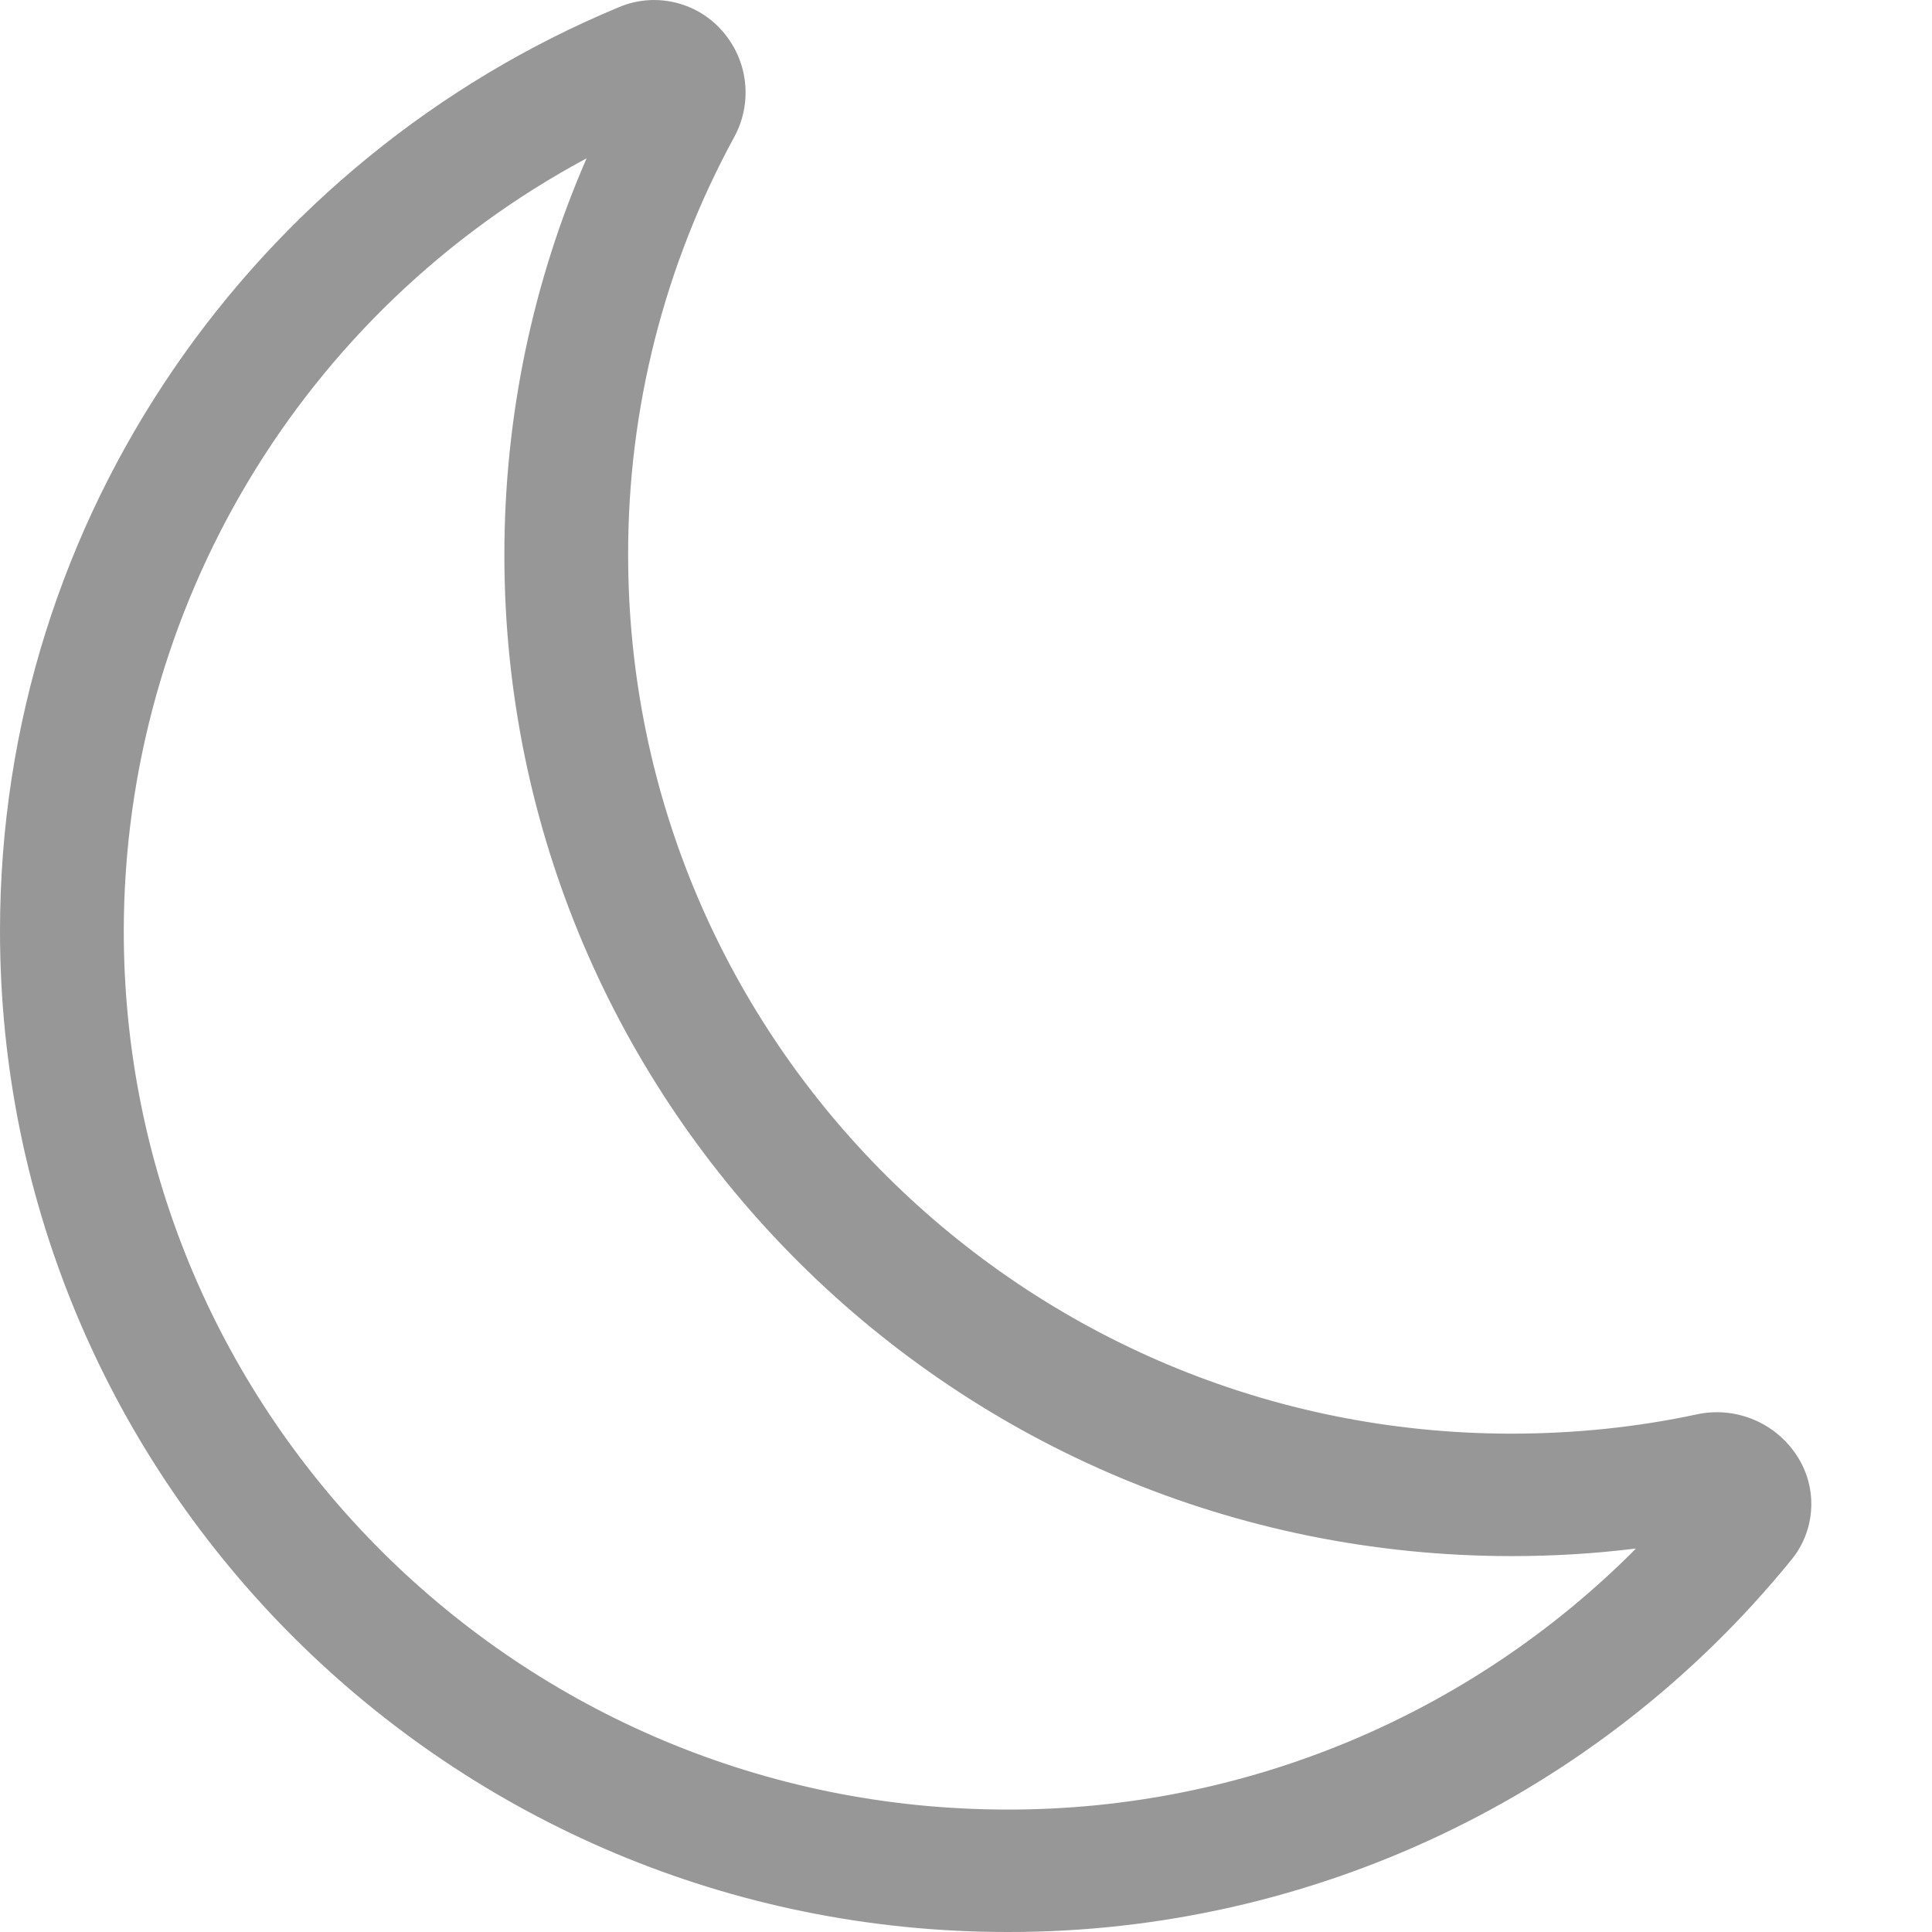
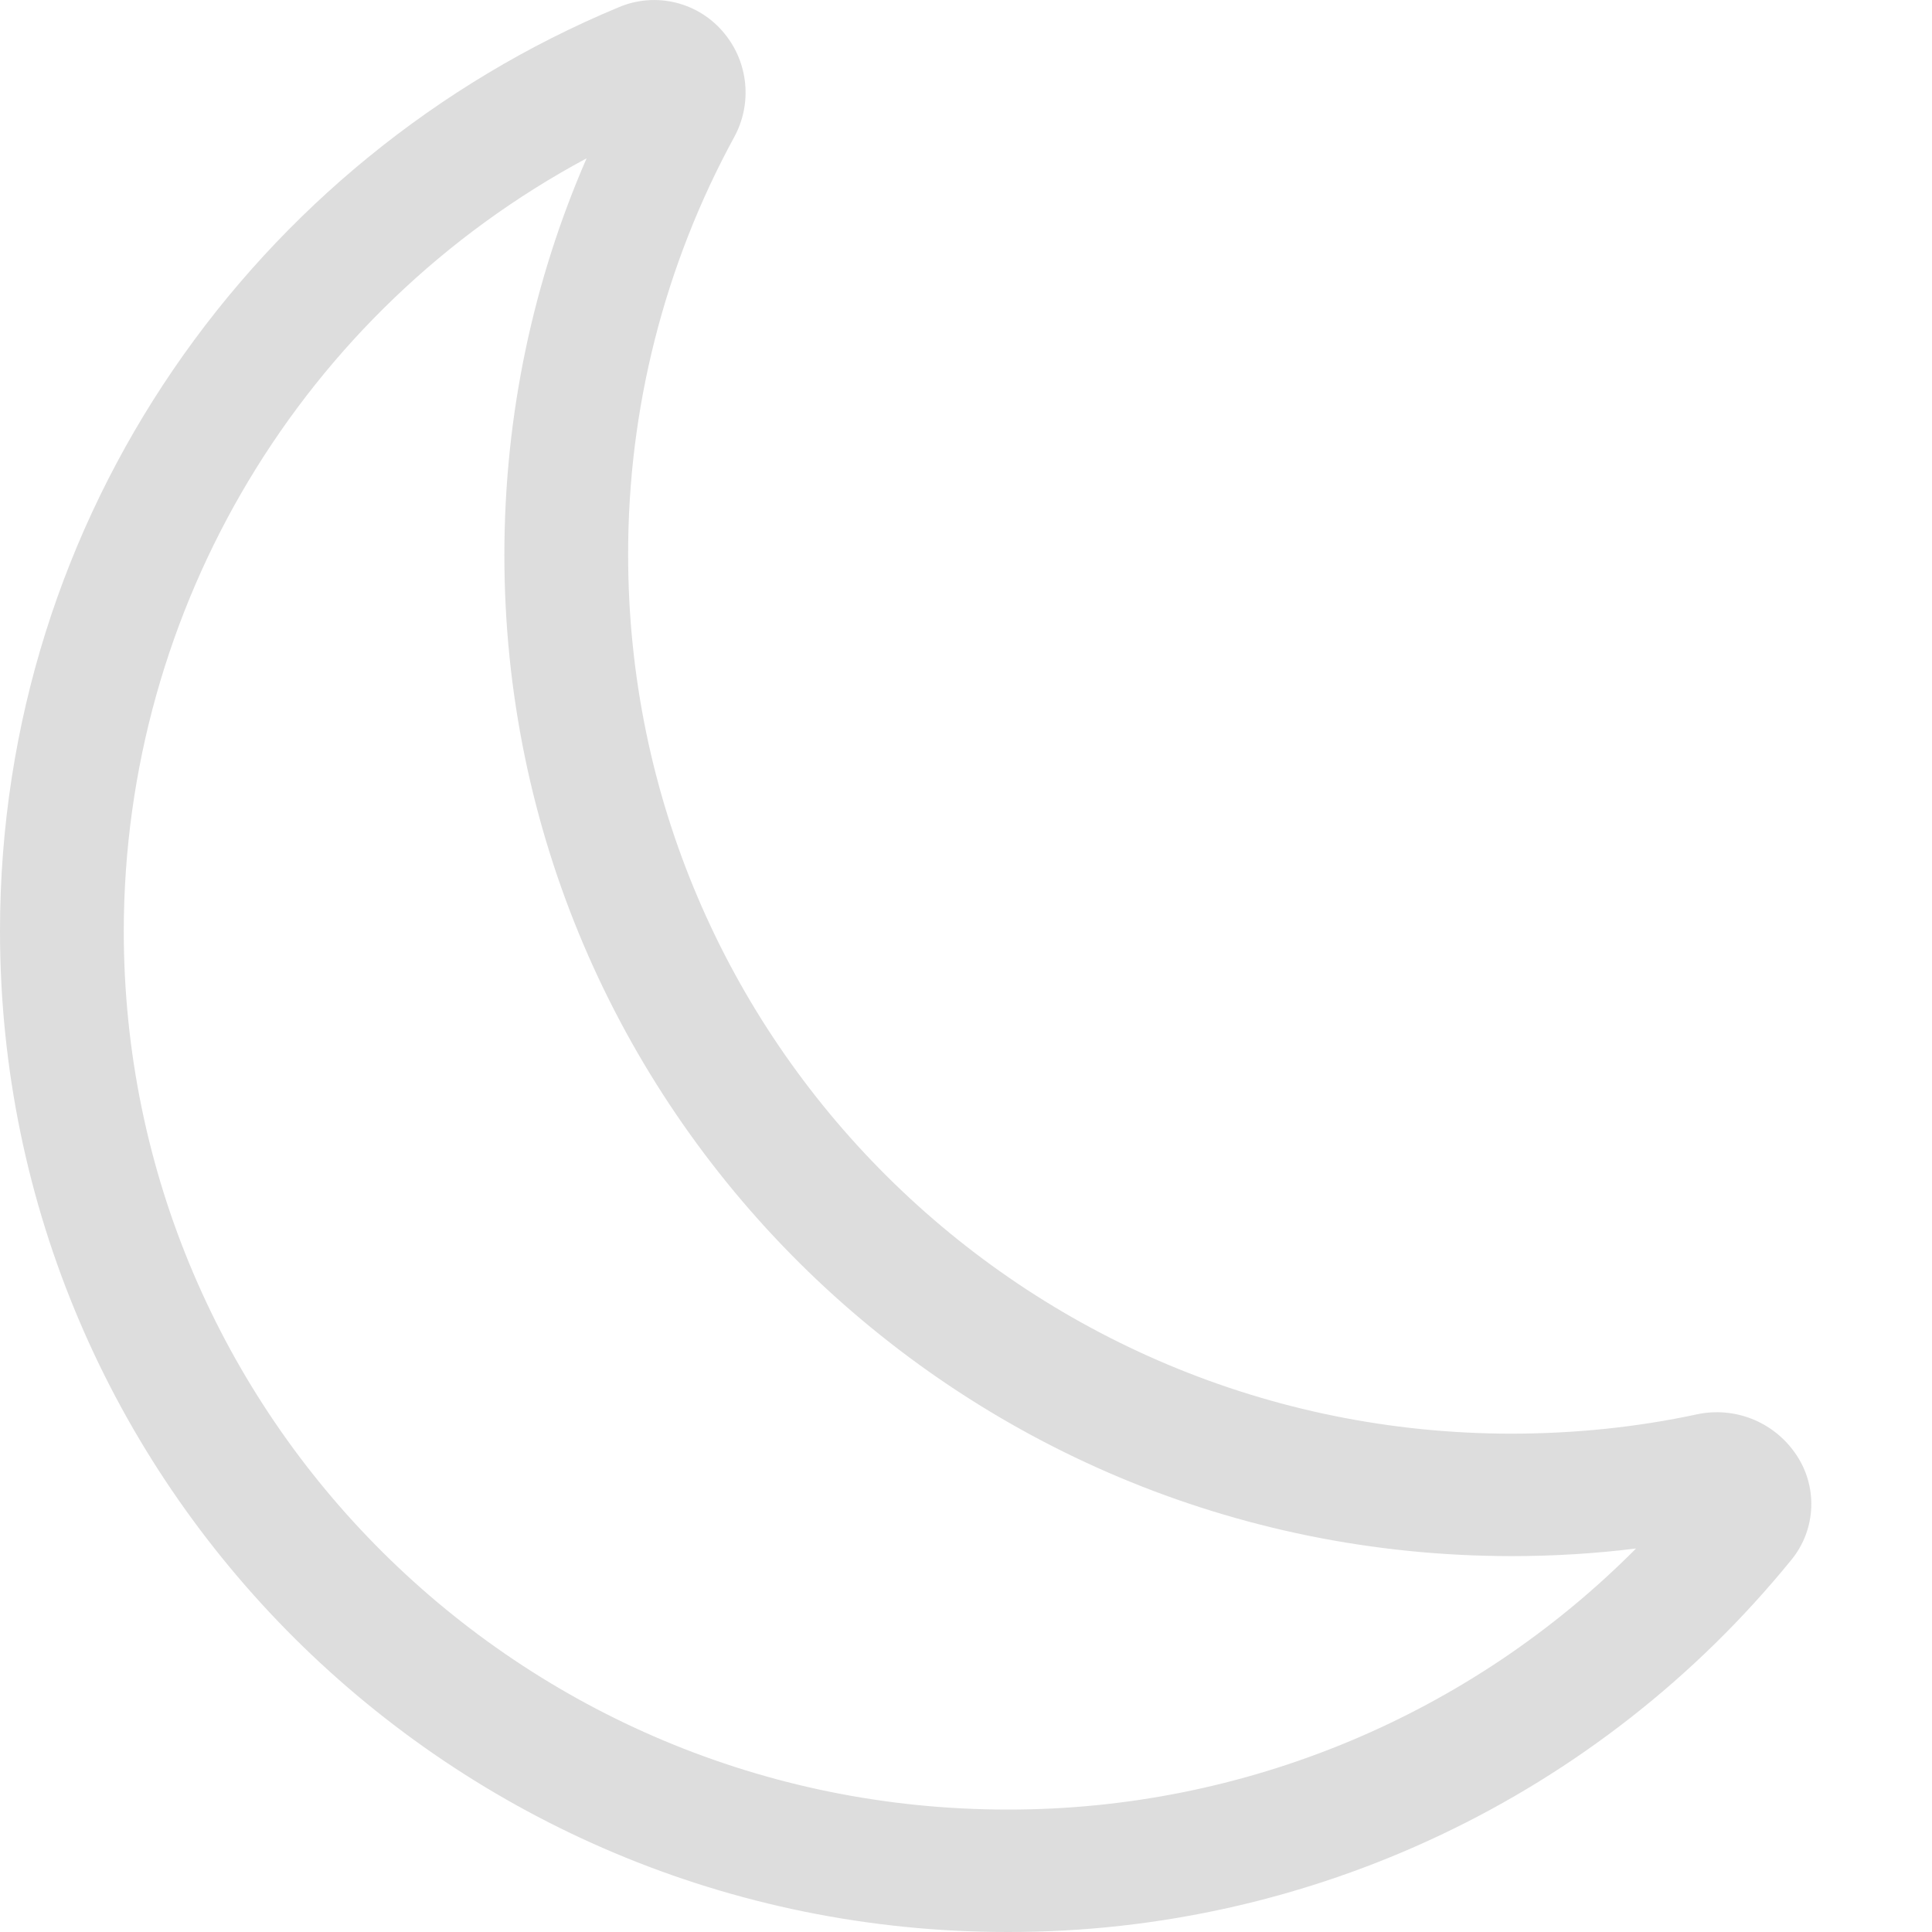
- <svg xmlns="http://www.w3.org/2000/svg" width="16" height="16" fill="#979797" class="bi bi-moon" viewBox="0 0 16 16">
+ <svg xmlns="http://www.w3.org/2000/svg" width="16" height="16" fill="#dddddd" class="bi bi-moon" viewBox="0 0 16 16">
  <path d="M6 .278a.77.77 0 0 1 .08.858 7.2 7.2 0 0 0-.878 3.46c0 4.021 3.278 7.277 7.318 7.277q.792-.001 1.533-.16a.79.79 0 0 1 .81.316.73.73 0 0 1-.031.893A8.35 8.35 0 0 1 8.344 16C3.734 16 0 12.286 0 7.71 0 4.266 2.114 1.312 5.124.06A.75.75 0 0 1 6 .278M4.858 1.311A7.27 7.27 0 0 0 1.025 7.71c0 4.02 3.279 7.276 7.319 7.276a7.32 7.32 0 0 0 5.205-2.162q-.506.063-1.029.063c-4.61 0-8.343-3.714-8.343-8.29 0-1.167.242-2.278.681-3.286" />
</svg>
